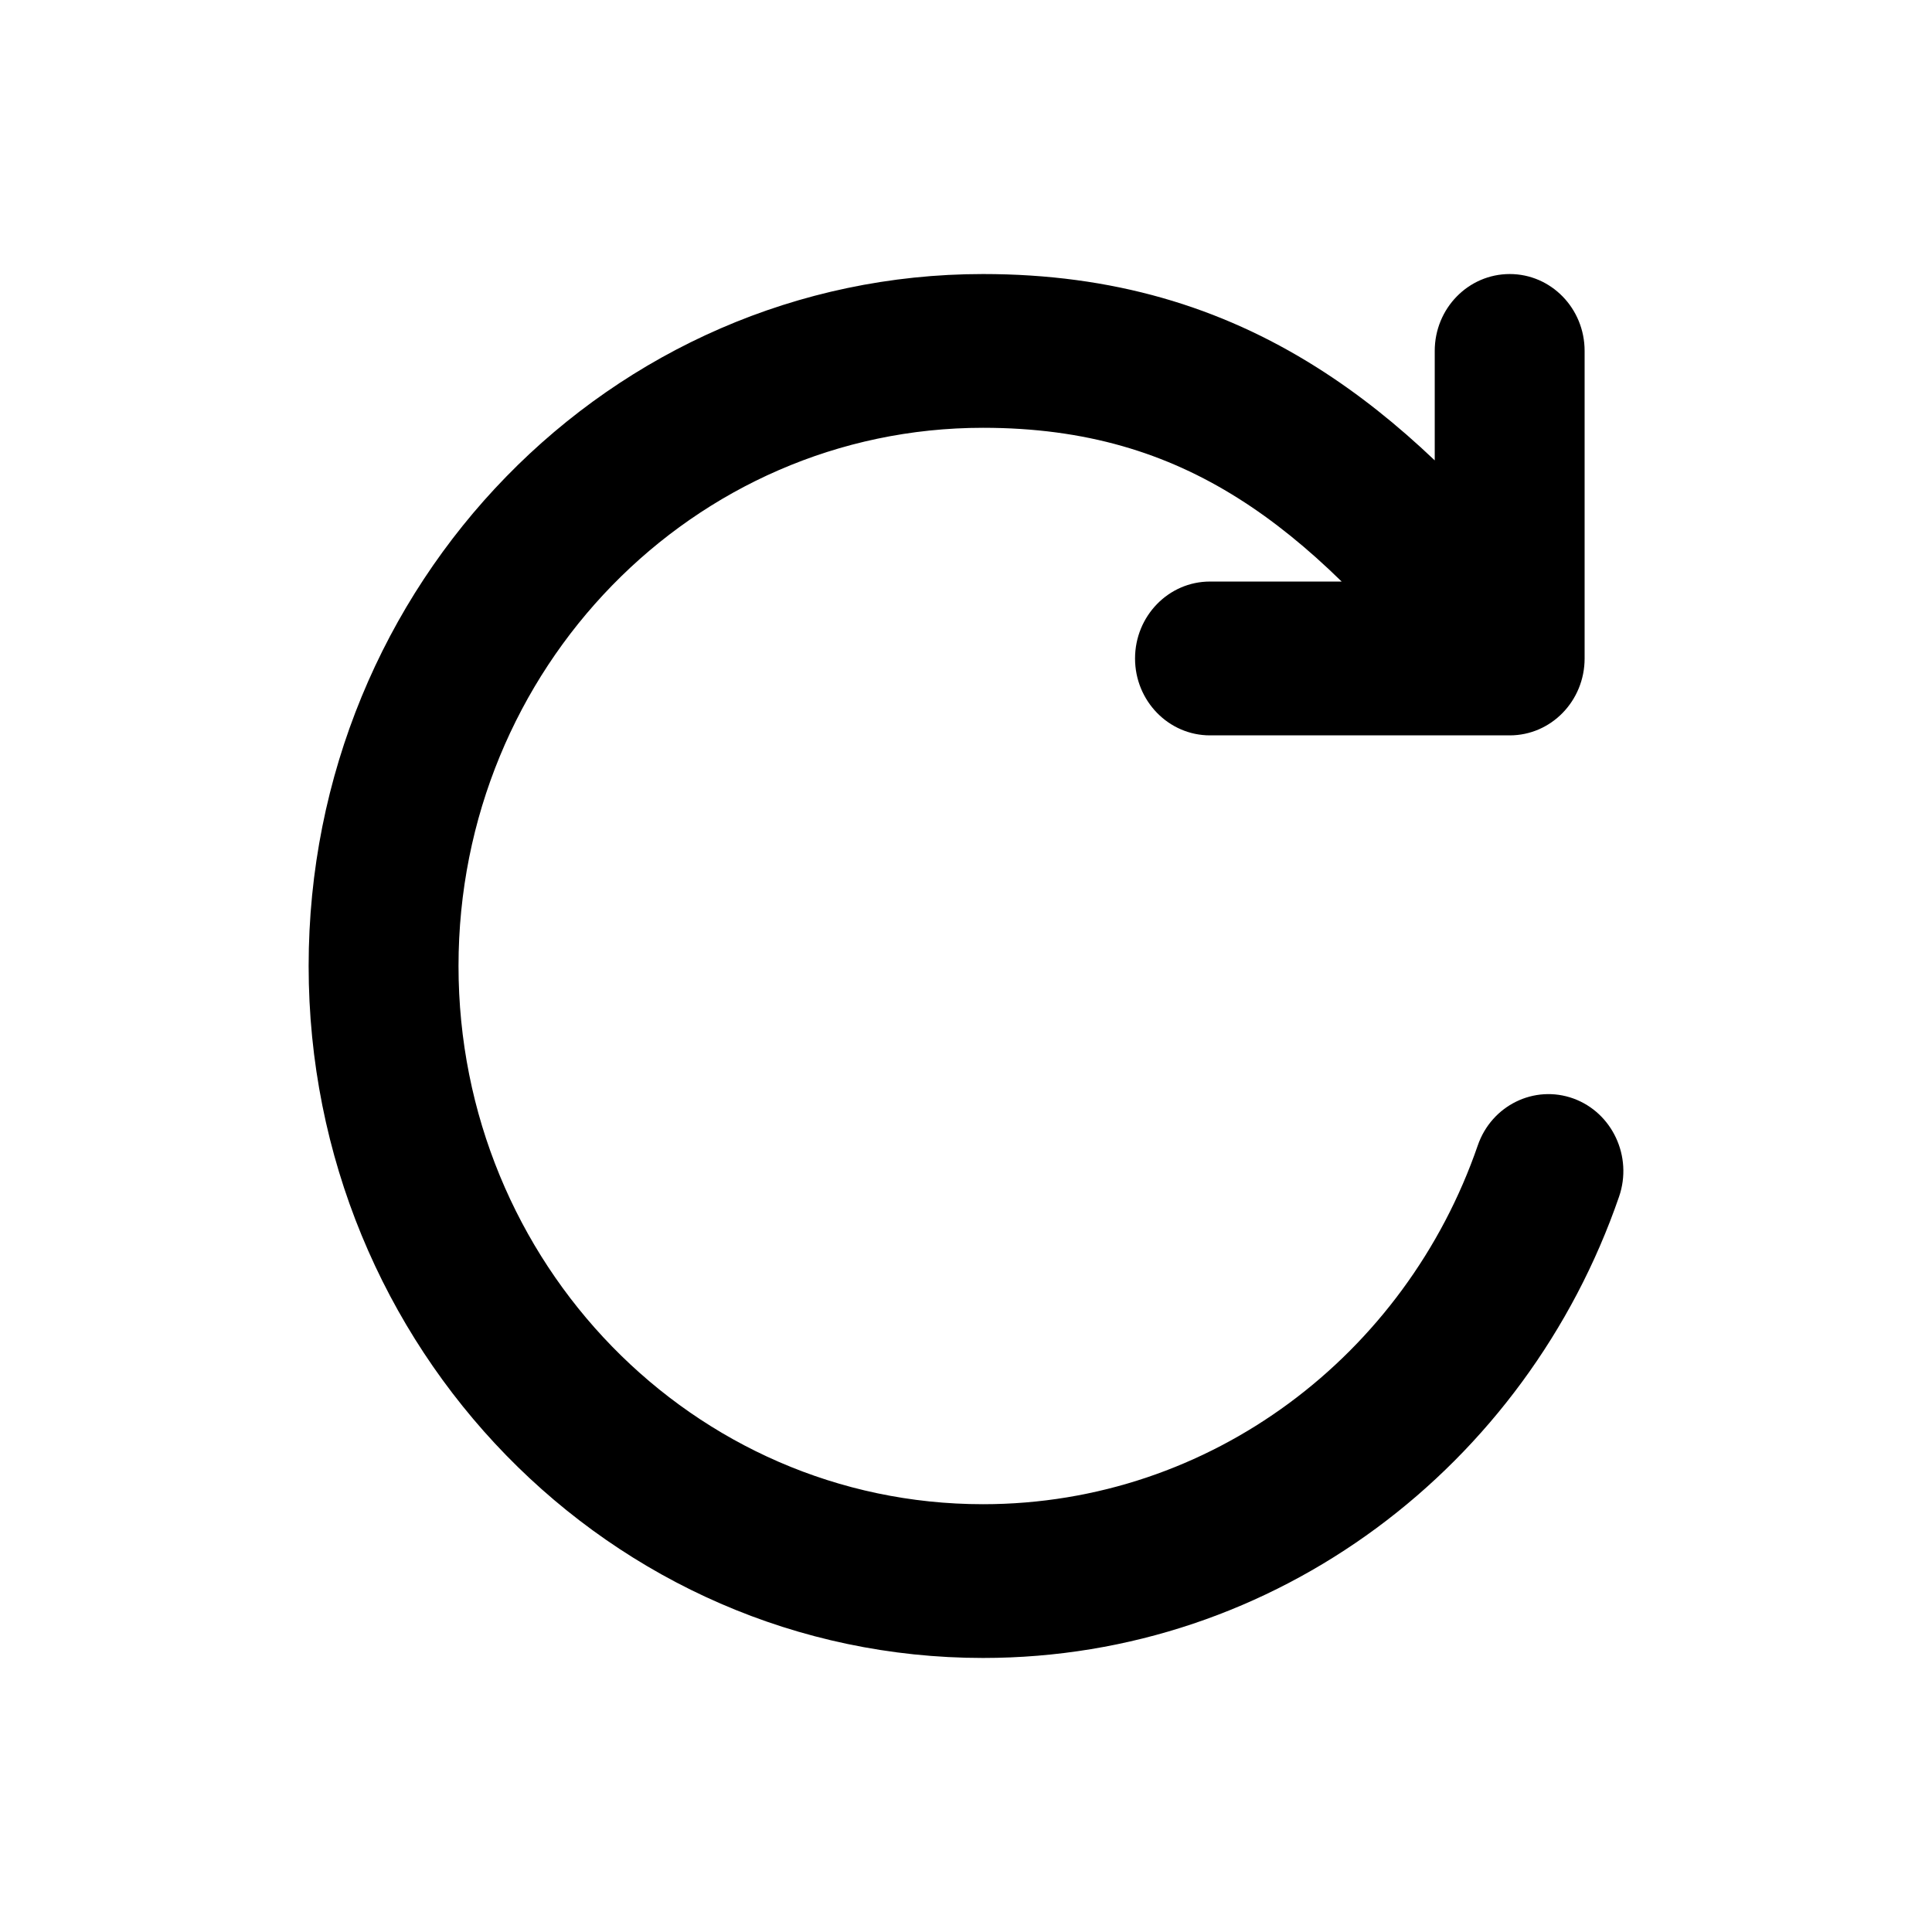
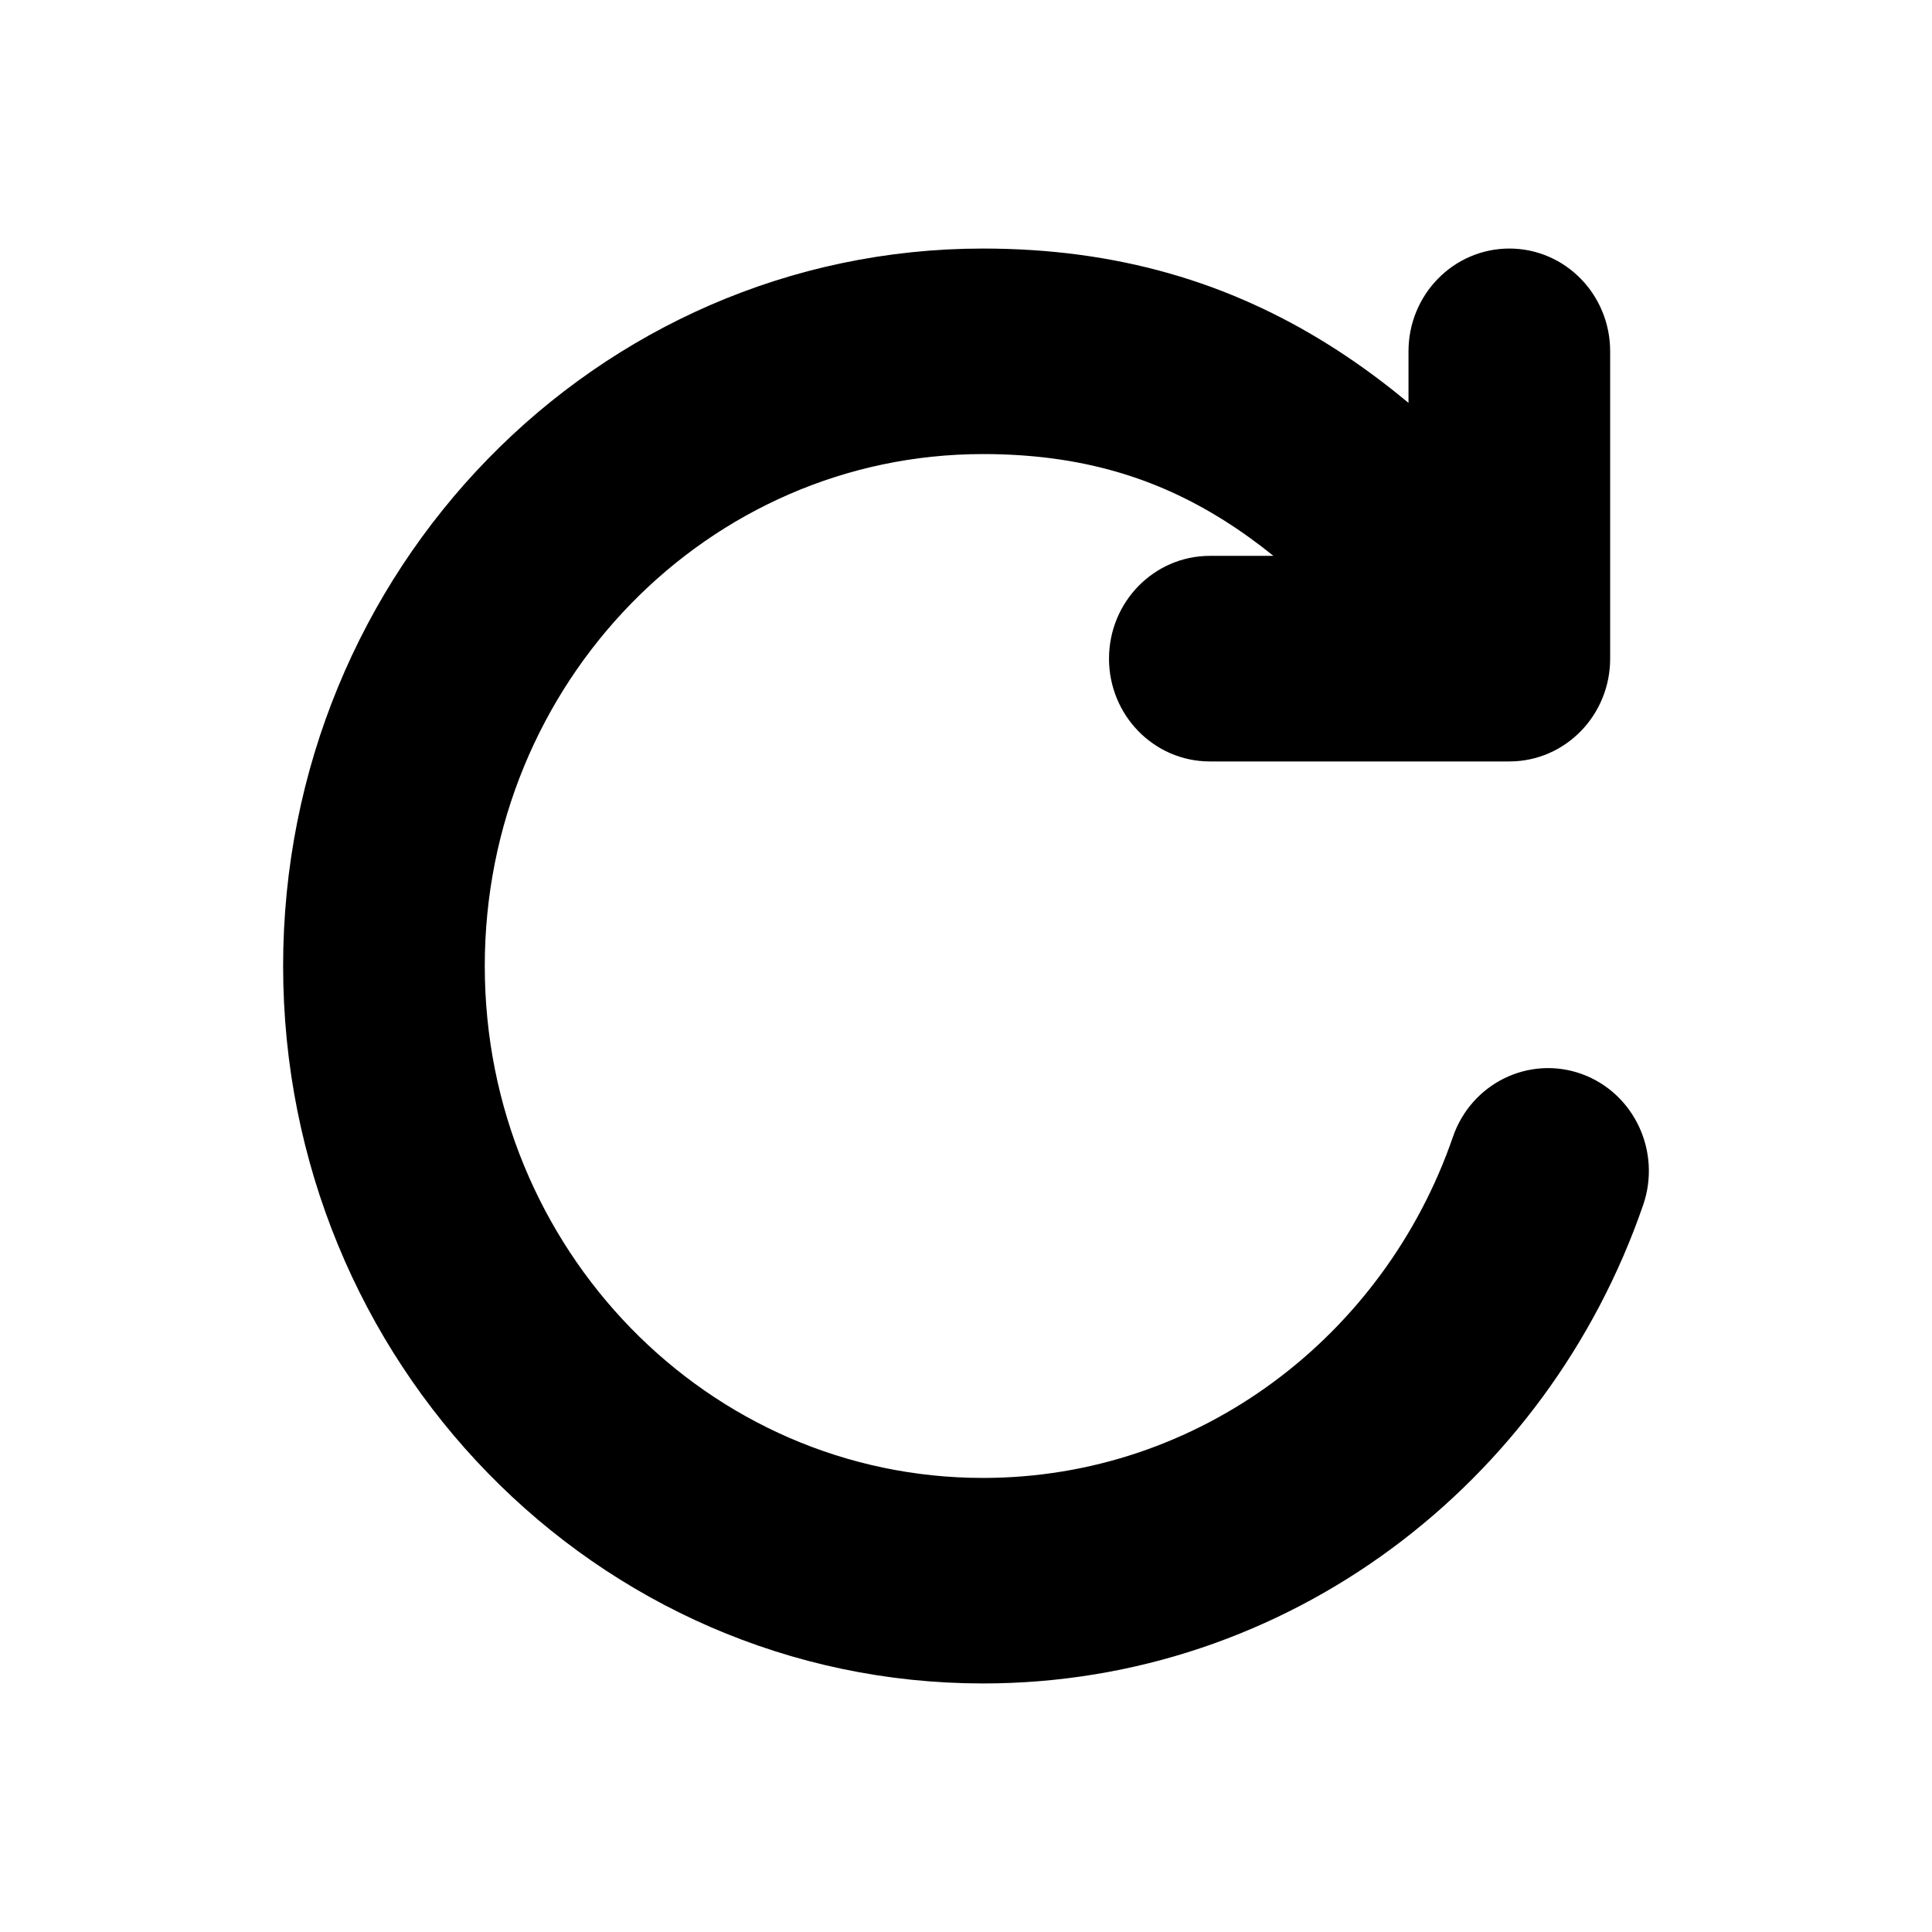
<svg xmlns="http://www.w3.org/2000/svg" width="20" height="20" viewBox="0 0 20 20" fill="none">
-   <g id="mateo-optical-size" transform="matrix(0.7163167 0 0 0.7163167 2.478675 2.836833)">
-     <path fill-rule="evenodd" clip-rule="evenodd" d="M10.746 2.222C6.56 2.222 3.166 5.704 3.166 10C3.166 14.296 6.56 17.778 10.746 17.778C14.045 17.778 16.855 15.615 17.896 12.593C18.095 12.014 18.714 11.711 19.278 11.915C19.841 12.12 20.137 12.755 19.938 13.333C18.6 17.216 14.992 20 10.746 20C5.364 20 1 15.523 1 10C1 4.477 5.364 0 10.746 0C12.616 0 14.174 0.47 15.563 1.345C16.17 1.727 16.736 2.181 17.274 2.693V1.111C17.274 0.497 17.759 0 18.358 0C18.956 0 19.44 0.497 19.44 1.111V5.556C19.44 6.169 18.956 6.667 18.358 6.667H14.026C13.428 6.667 12.943 6.169 12.943 5.556C12.943 4.942 13.428 4.444 14.026 4.444H15.929C15.437 3.963 14.944 3.562 14.431 3.239C13.394 2.586 12.23 2.222 10.746 2.222Z" fill="black" />
+   <g id="mateo-optical-size" transform="matrix(0.7158581 0 0 0.7158581 2.48349 2.841419)">
+     <path fill-rule="evenodd" clip-rule="evenodd" d="M10.746 2.222C6.56 2.222 3.166 5.704 3.166 10C3.166 14.296 6.56 17.778 10.746 17.778C14.045 17.778 16.855 15.615 17.896 12.593C18.095 12.014 18.714 11.711 19.278 11.915C19.841 12.12 20.137 12.755 19.938 13.333C18.6 17.216 14.992 20 10.746 20C5.364 20 1 15.523 1 10C1 4.477 5.364 0 10.746 0C12.616 0 14.174 0.47 15.563 1.345C16.17 1.727 16.736 2.181 17.274 2.693V1.111C17.274 0.497 17.759 0 18.358 0C18.956 0 19.44 0.497 19.44 1.111V5.556C19.44 6.169 18.956 6.667 18.358 6.667H14.026C13.428 6.667 12.943 6.169 12.943 5.556C12.943 4.942 13.428 4.444 14.026 4.444H15.929C15.437 3.963 14.944 3.562 14.431 3.239C13.394 2.586 12.23 2.222 10.746 2.222Z" fill="black" stroke="black" stroke-width="0.75" stroke-linejoin="round" />
  </g>
</svg>
